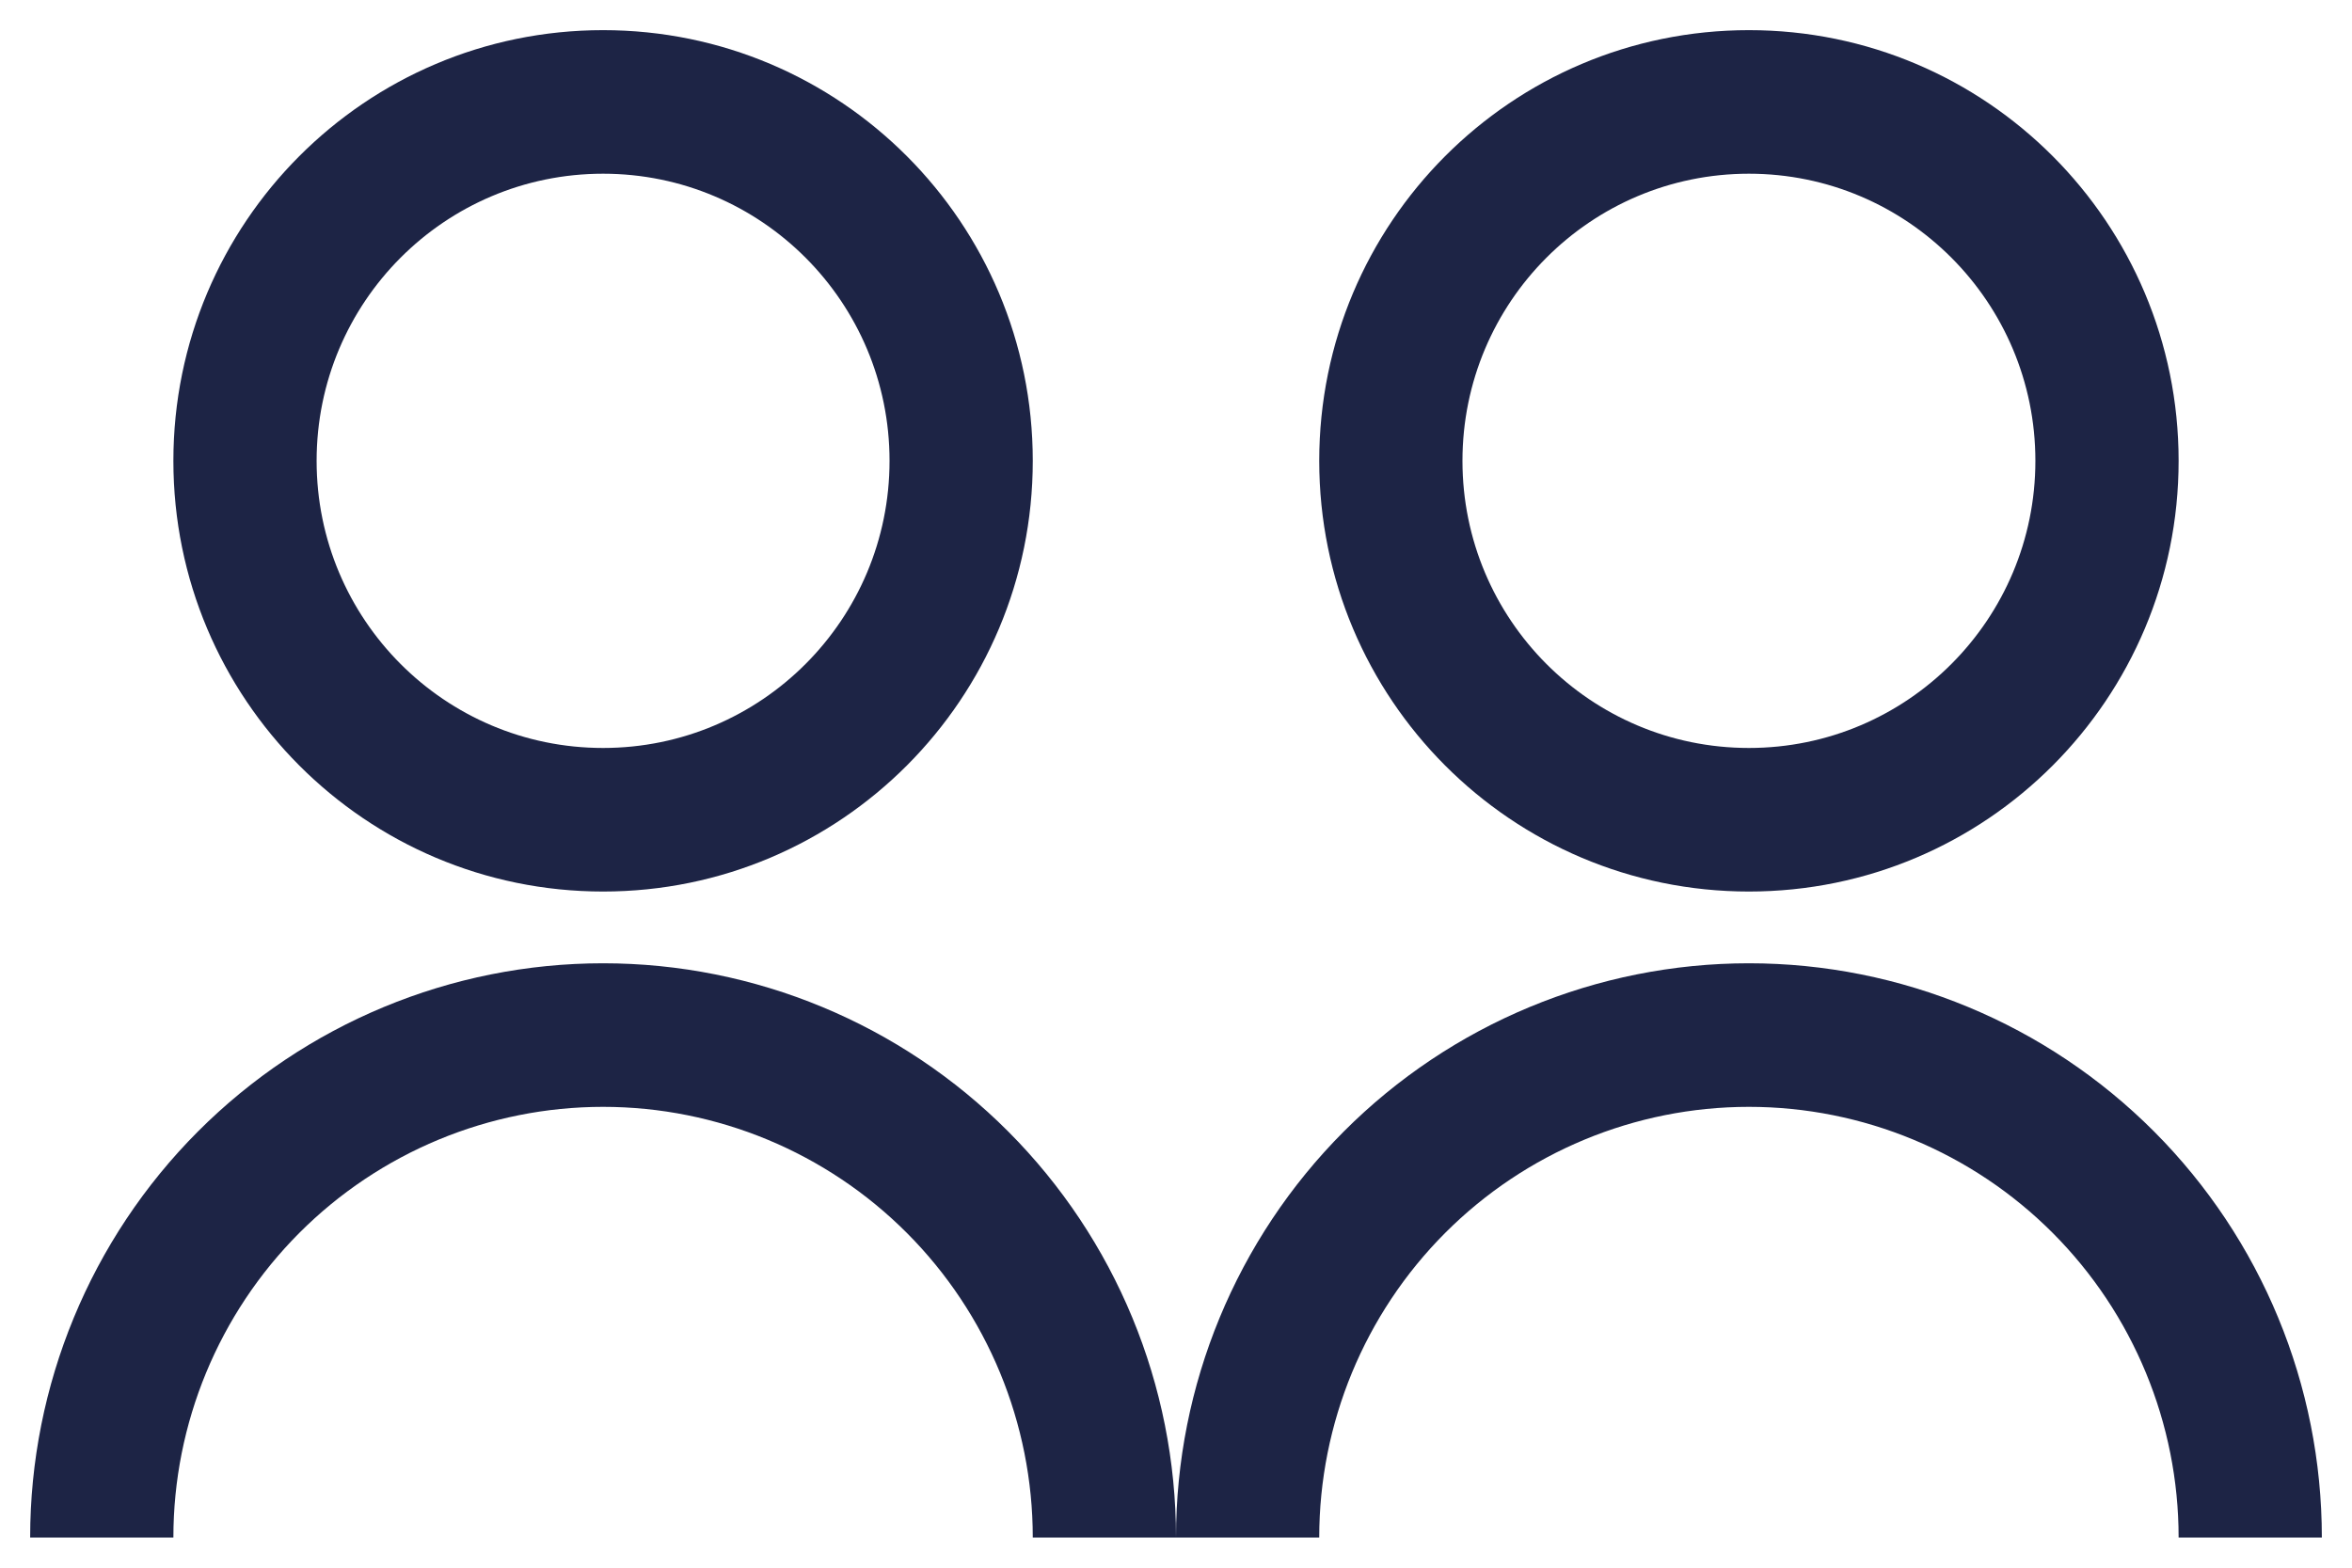
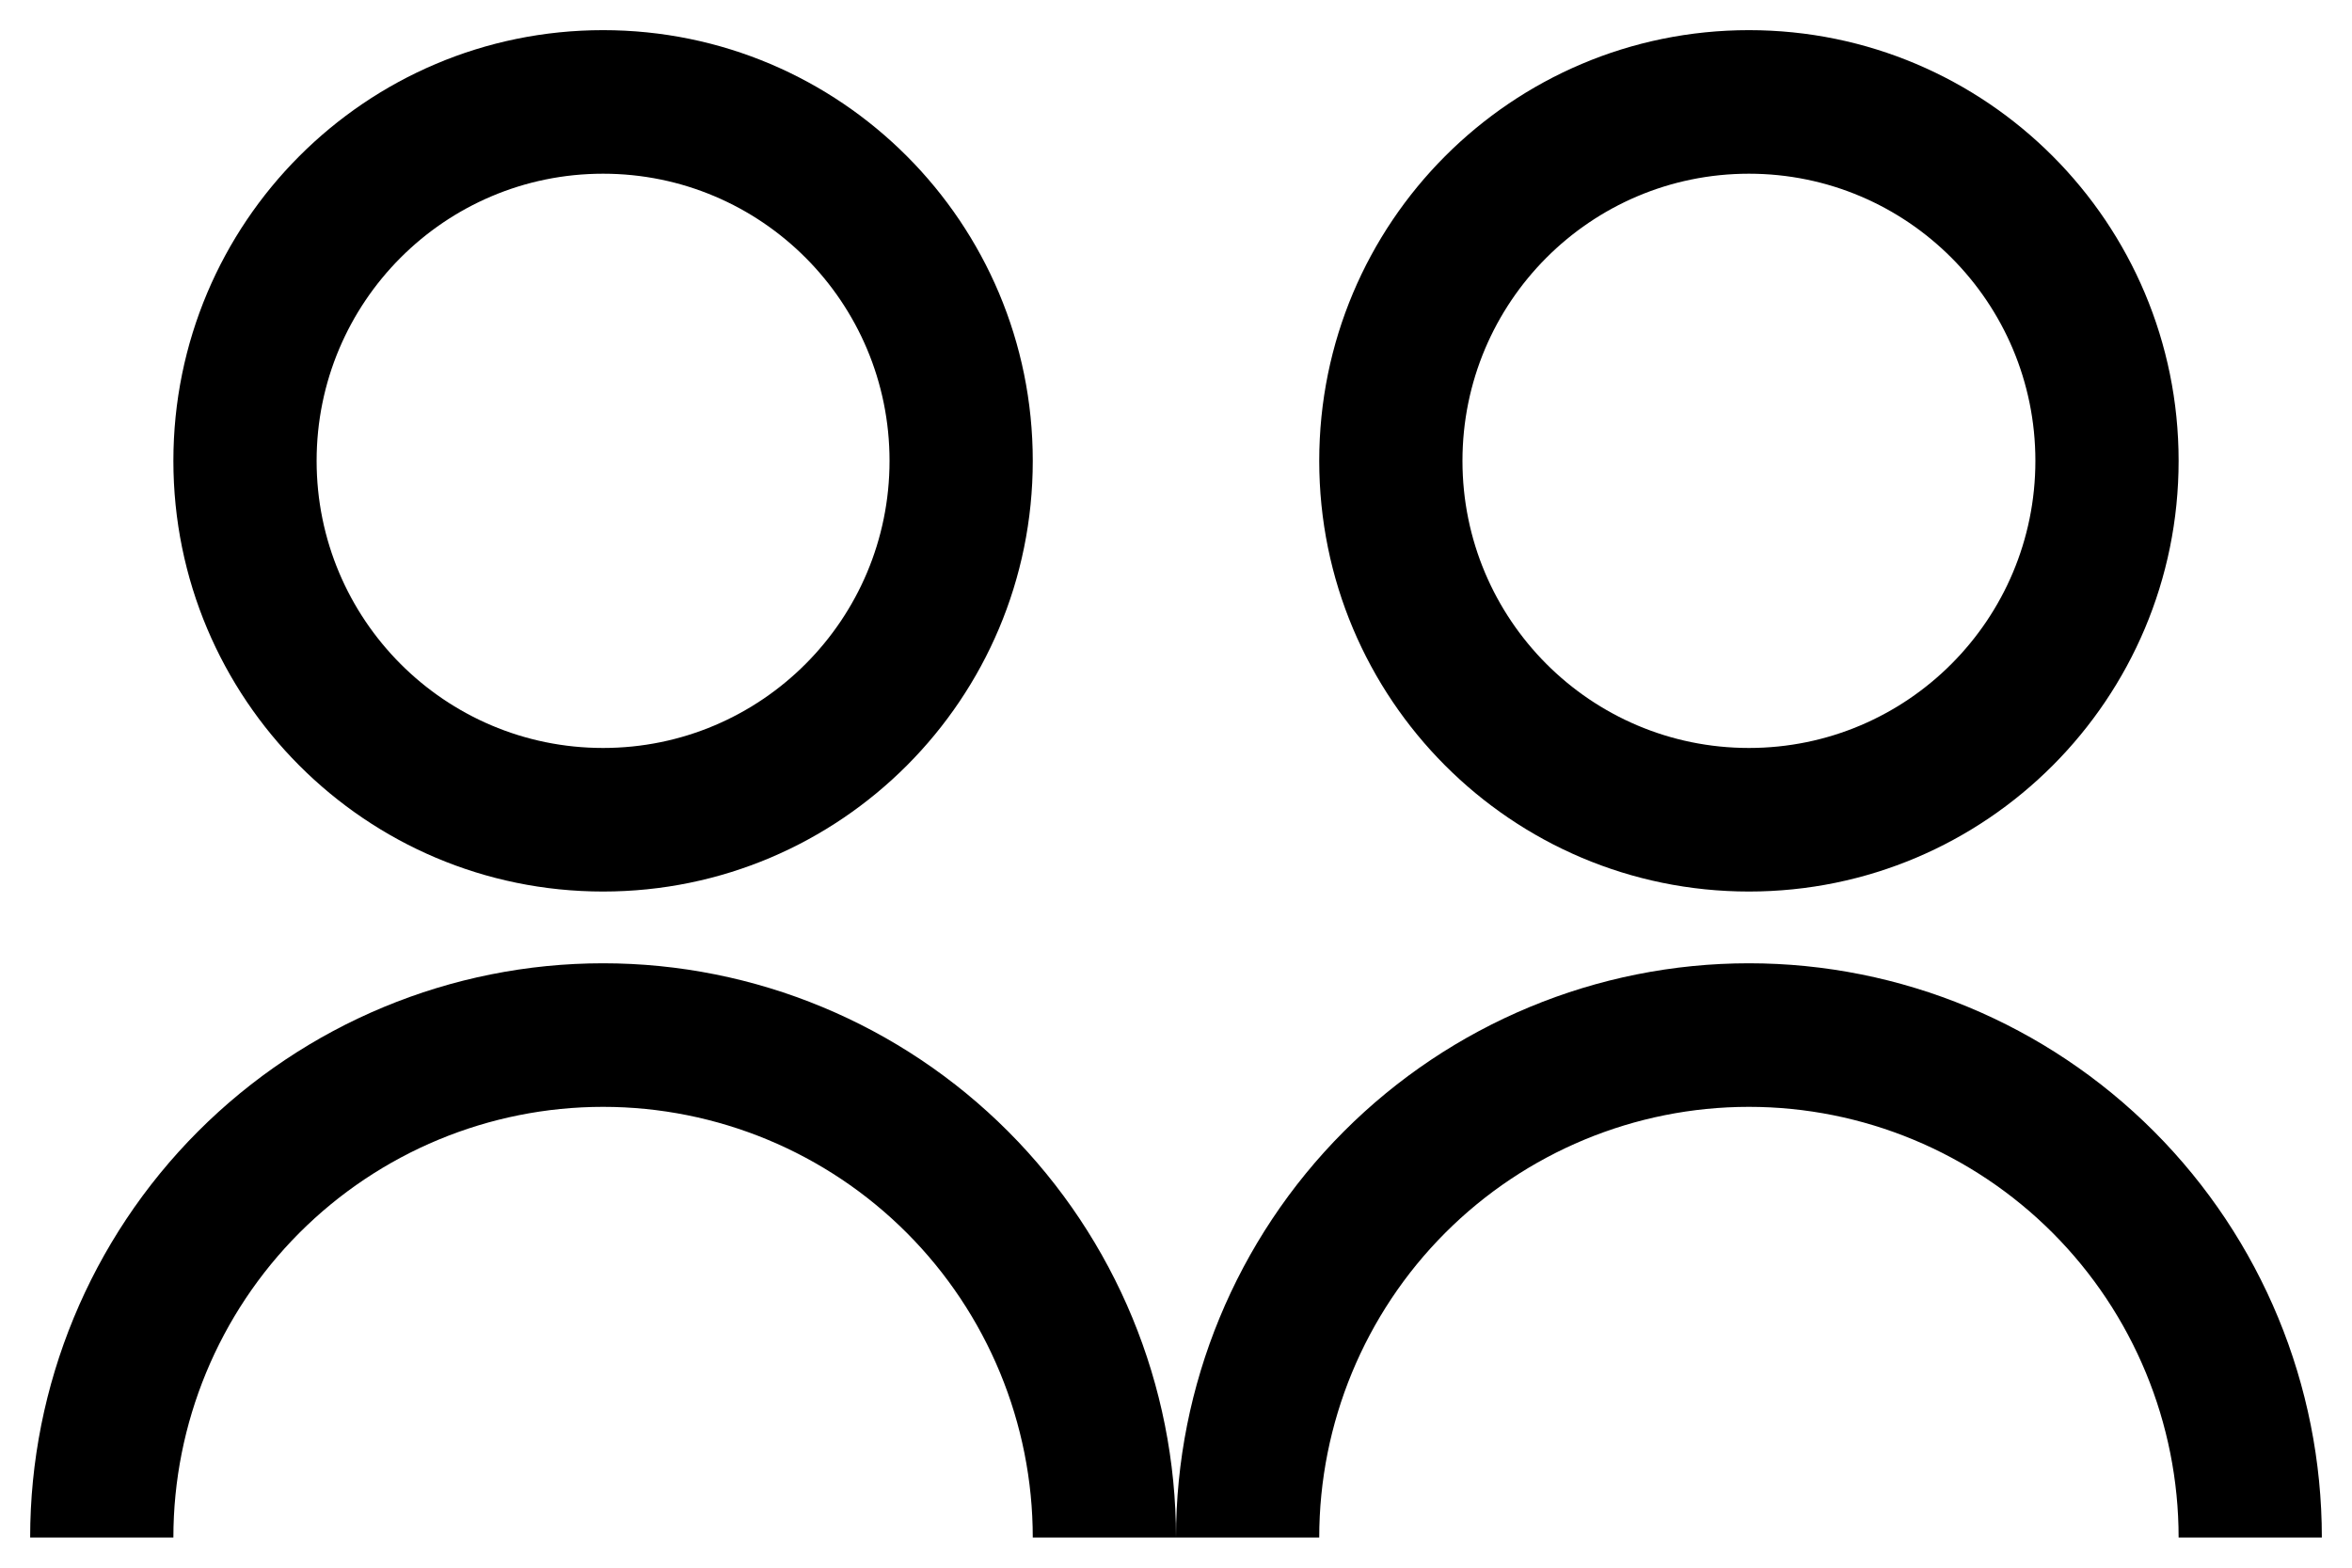
<svg xmlns="http://www.w3.org/2000/svg" width="39" height="26" viewBox="0 0 39 26" fill="none">
-   <path d="M0.5 25.5C0.5 22.974 1.501 20.552 3.282 18.766C5.064 16.98 7.48 15.976 10 15.976C12.52 15.976 14.936 16.98 16.718 18.766C18.499 20.552 19.5 22.974 19.5 25.5H17.125C17.125 23.606 16.374 21.789 15.038 20.449C13.702 19.11 11.89 18.357 10 18.357C8.11 18.357 6.298 19.11 4.962 20.449C3.626 21.789 2.875 23.606 2.875 25.5H0.5ZM10 14.786C6.063 14.786 2.875 11.589 2.875 7.643C2.875 3.696 6.063 0.5 10 0.5C13.937 0.5 17.125 3.696 17.125 7.643C17.125 11.589 13.937 14.786 10 14.786ZM10 12.405C12.624 12.405 14.75 10.274 14.75 7.643C14.75 5.012 12.624 2.881 10 2.881C7.376 2.881 5.25 5.012 5.25 7.643C5.25 10.274 7.376 12.405 10 12.405Z" fill="#1D2445" />
-   <path d="M19.5 25.5C19.5 22.974 20.501 20.552 22.282 18.766C24.064 16.98 26.48 15.976 29 15.976C31.52 15.976 33.936 16.98 35.718 18.766C37.499 20.552 38.5 22.974 38.5 25.5H36.125C36.125 23.606 35.374 21.789 34.038 20.449C32.702 19.11 30.89 18.357 29 18.357C27.11 18.357 25.298 19.11 23.962 20.449C22.626 21.789 21.875 23.606 21.875 25.5H19.5ZM29 14.786C25.063 14.786 21.875 11.589 21.875 7.643C21.875 3.696 25.063 0.5 29 0.5C32.937 0.5 36.125 3.696 36.125 7.643C36.125 11.589 32.937 14.786 29 14.786ZM29 12.405C31.624 12.405 33.75 10.274 33.75 7.643C33.75 5.012 31.624 2.881 29 2.881C26.376 2.881 24.25 5.012 24.25 7.643C24.25 10.274 26.376 12.405 29 12.405Z" fill="#1D2445" />
+   <path d="M0.5 25.5C0.5 22.974 1.501 20.552 3.282 18.766C5.064 16.98 7.48 15.976 10 15.976C12.52 15.976 14.936 16.98 16.718 18.766C18.499 20.552 19.5 22.974 19.5 25.5H17.125C17.125 23.606 16.374 21.789 15.038 20.449C13.702 19.11 11.89 18.357 10 18.357C8.11 18.357 6.298 19.11 4.962 20.449C3.626 21.789 2.875 23.606 2.875 25.5H0.5ZM10 14.786C6.063 14.786 2.875 11.589 2.875 7.643C2.875 3.696 6.063 0.5 10 0.5C13.937 0.5 17.125 3.696 17.125 7.643C17.125 11.589 13.937 14.786 10 14.786ZM10 12.405C12.624 12.405 14.75 10.274 14.75 7.643C14.75 5.012 12.624 2.881 10 2.881C7.376 2.881 5.25 5.012 5.25 7.643C5.25 10.274 7.376 12.405 10 12.405Z" fill="currentColor" />
+   <path d="M19.5 25.5C19.5 22.974 20.501 20.552 22.282 18.766C24.064 16.98 26.48 15.976 29 15.976C31.52 15.976 33.936 16.98 35.718 18.766C37.499 20.552 38.5 22.974 38.5 25.5H36.125C36.125 23.606 35.374 21.789 34.038 20.449C32.702 19.11 30.89 18.357 29 18.357C27.11 18.357 25.298 19.11 23.962 20.449C22.626 21.789 21.875 23.606 21.875 25.5H19.5ZM29 14.786C25.063 14.786 21.875 11.589 21.875 7.643C21.875 3.696 25.063 0.5 29 0.5C32.937 0.5 36.125 3.696 36.125 7.643C36.125 11.589 32.937 14.786 29 14.786ZM29 12.405C31.624 12.405 33.75 10.274 33.75 7.643C33.75 5.012 31.624 2.881 29 2.881C26.376 2.881 24.25 5.012 24.25 7.643C24.25 10.274 26.376 12.405 29 12.405Z" fill="currentColor" />
</svg>
